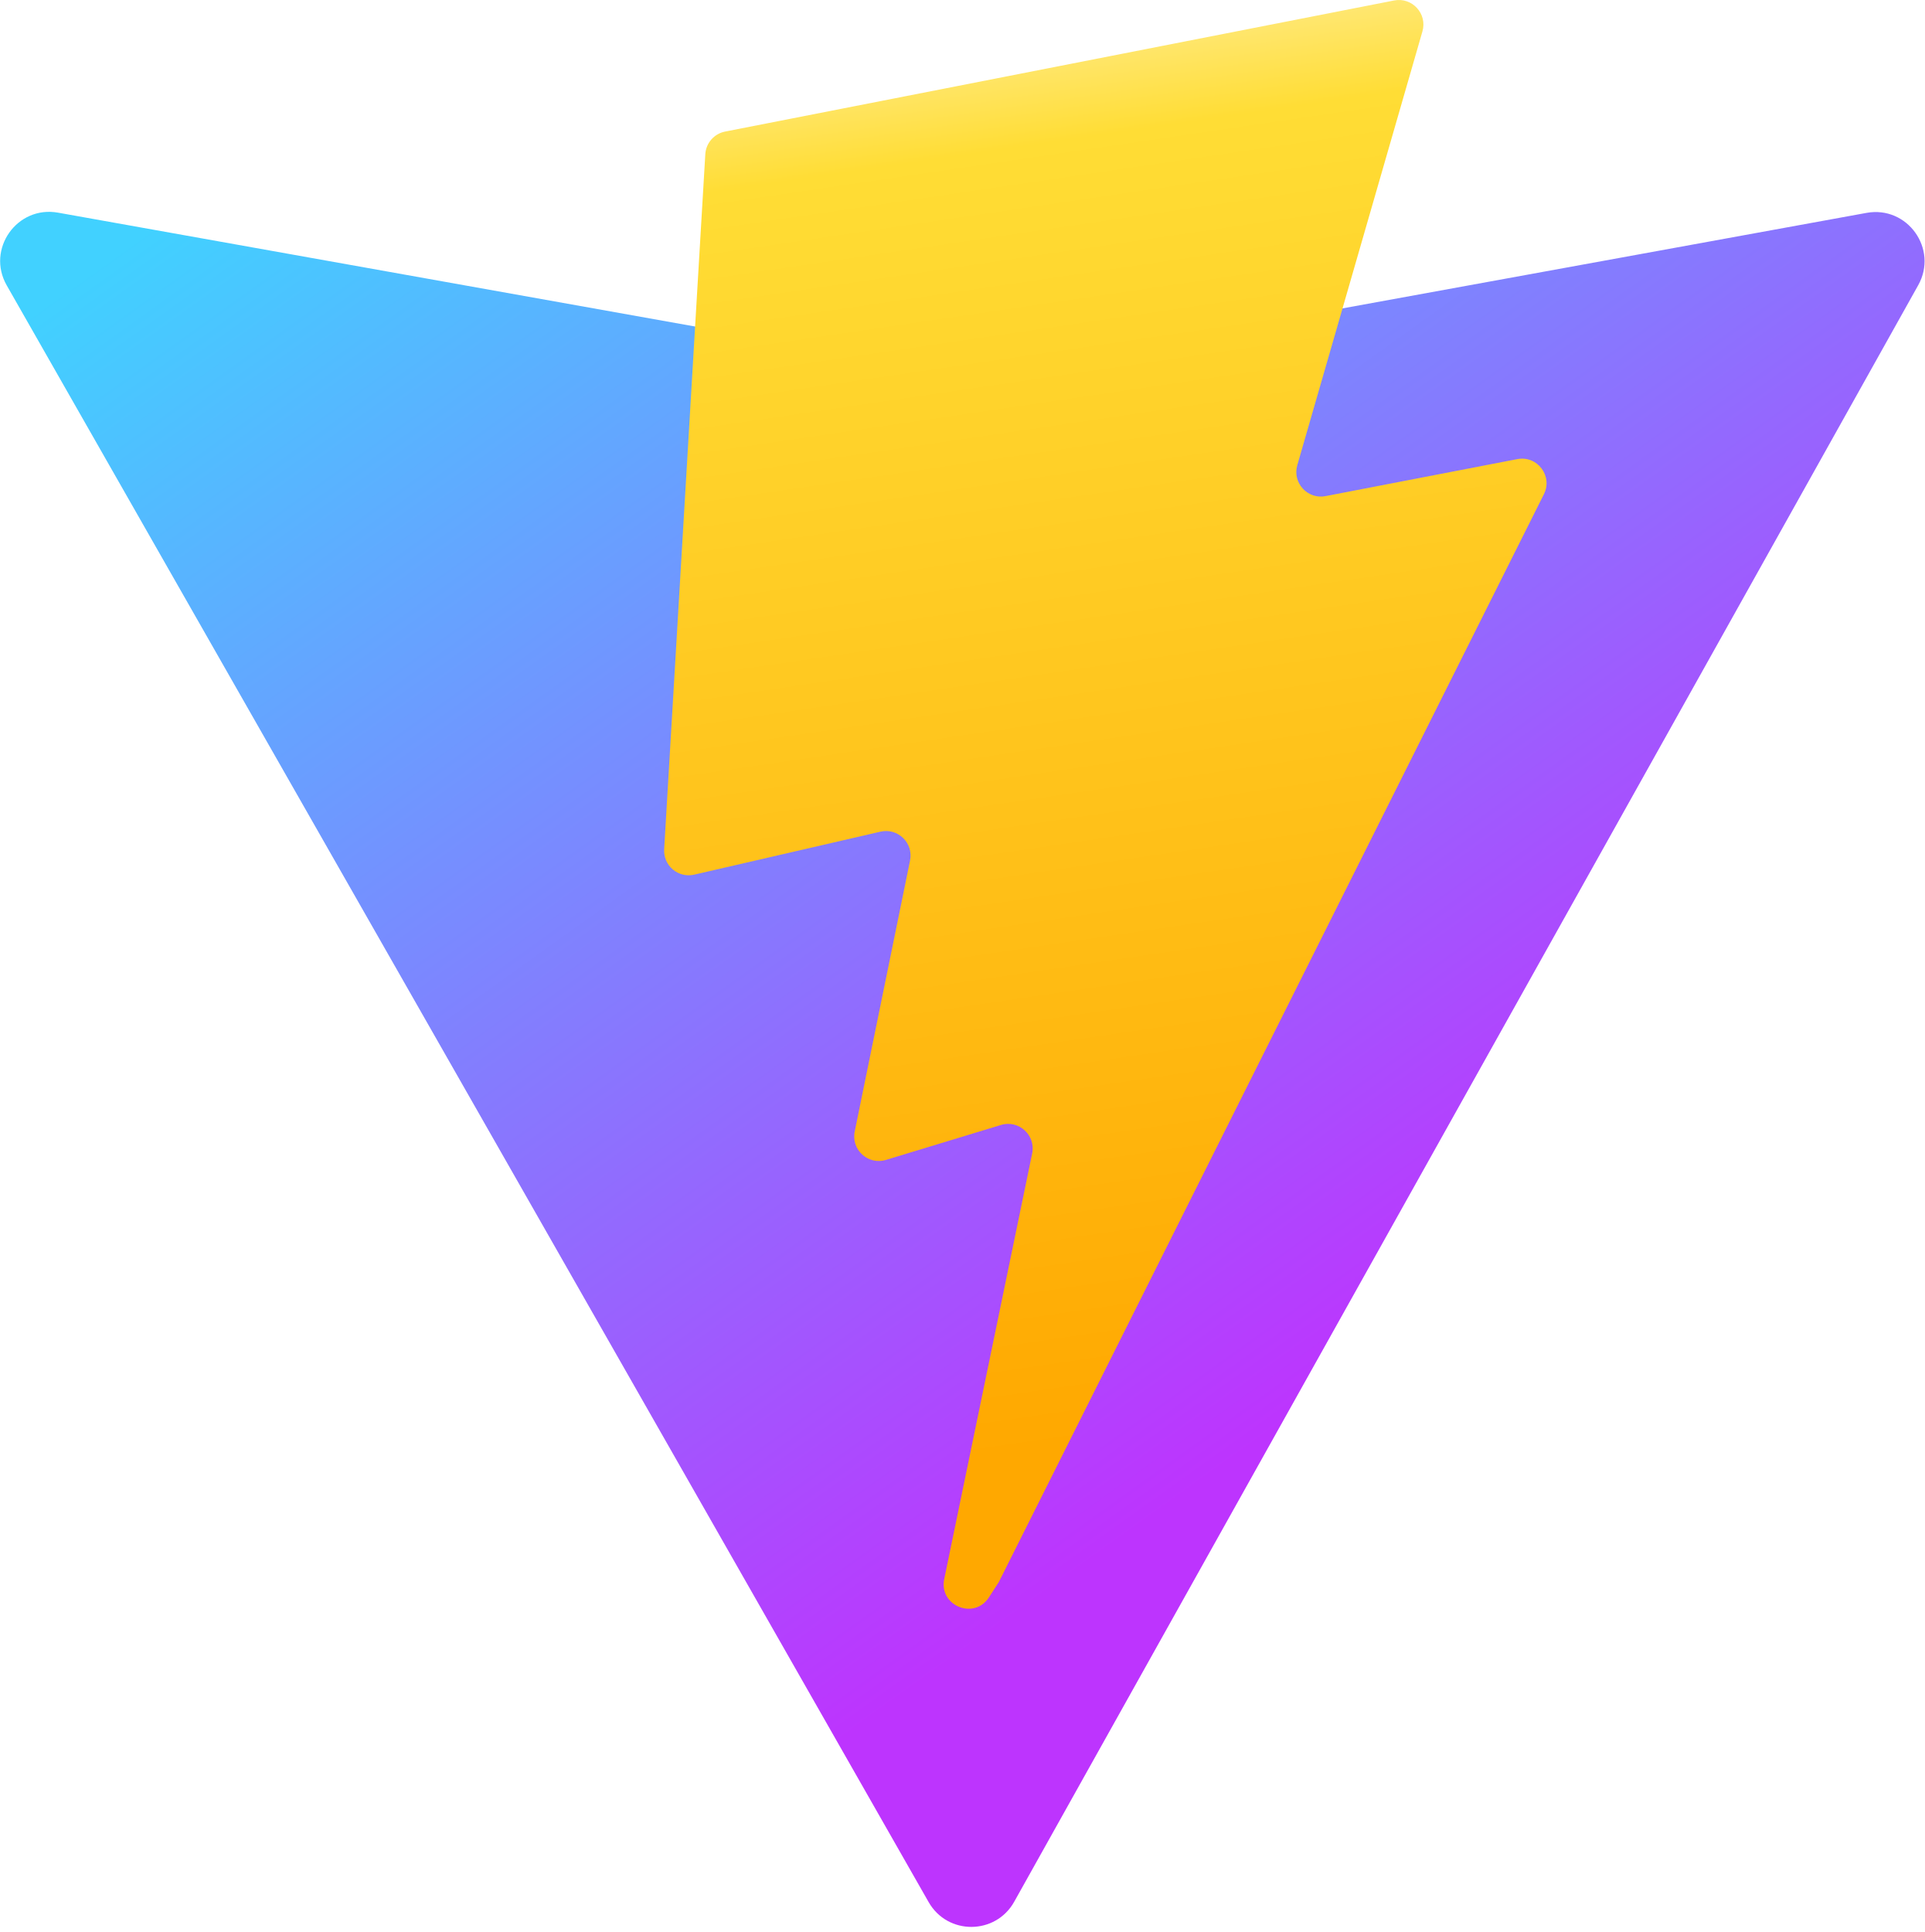
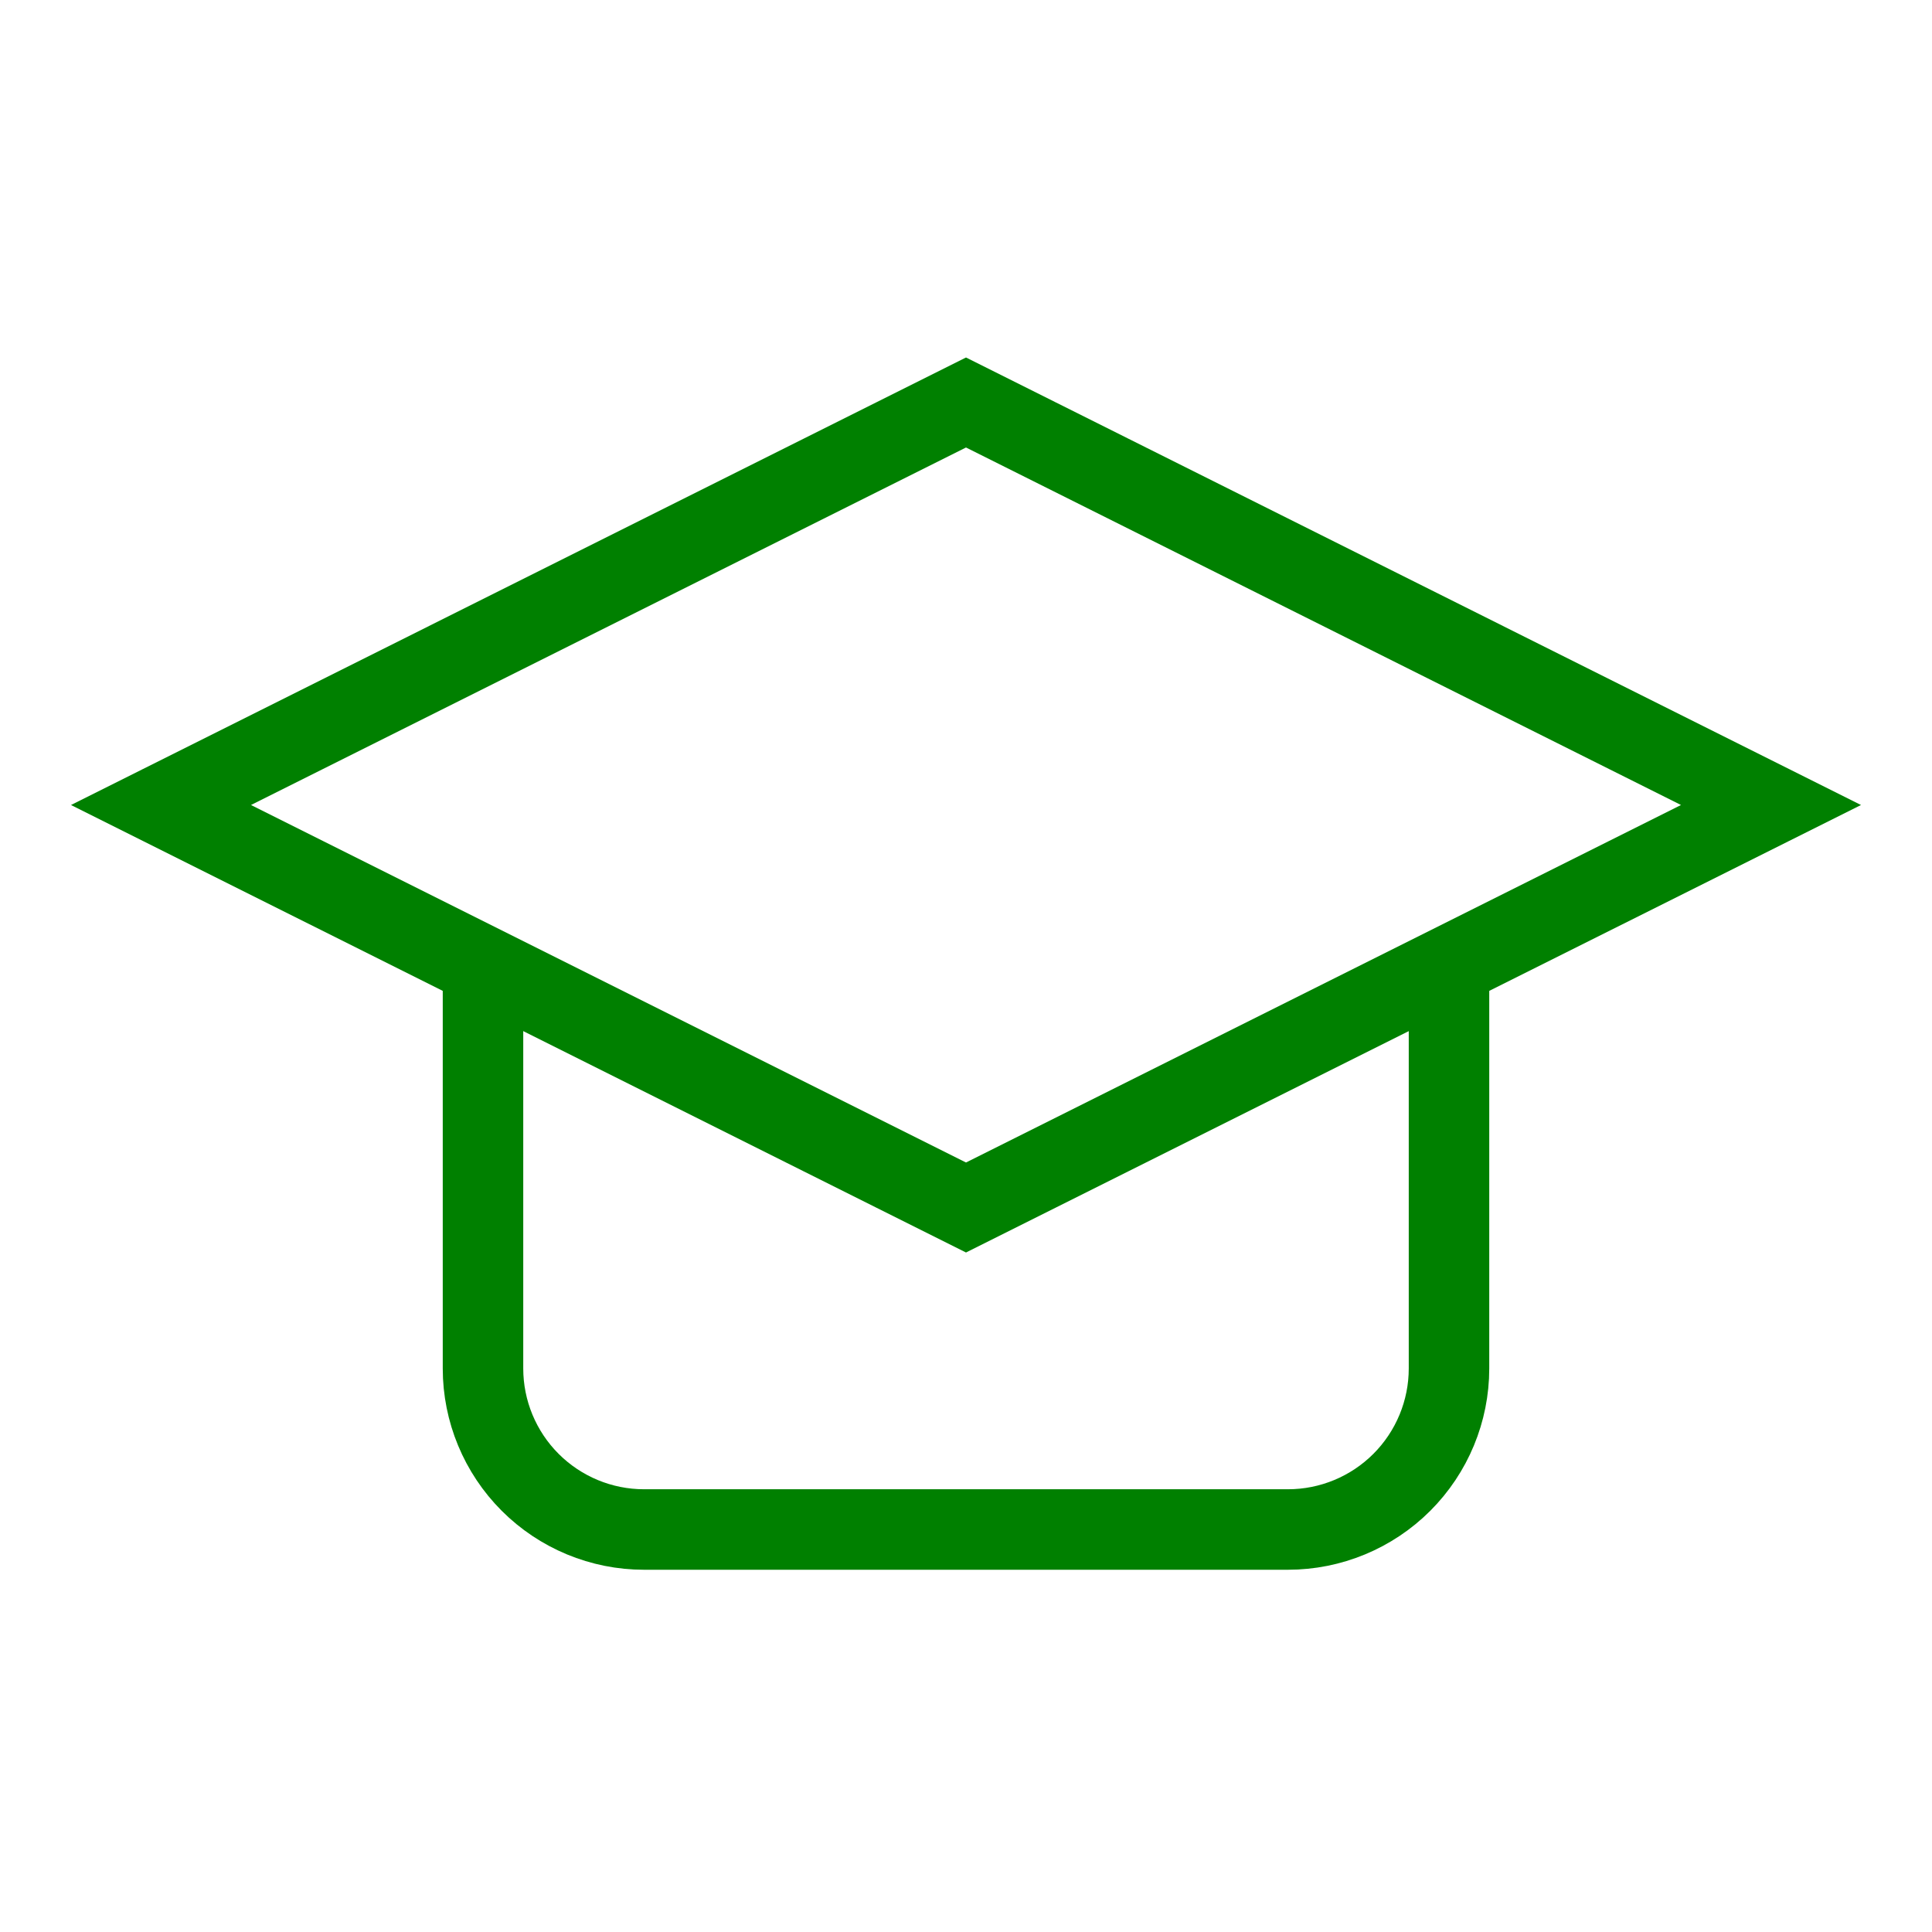
- <svg xmlns="http://www.w3.org/2000/svg" aria-hidden="true" role="img" class="iconify iconify--logos" width="31.88" height="32" preserveAspectRatio="xMidYMid meet" viewBox="0 0 256 257">
-   <defs>
-     <linearGradient id="IconifyId1813088fe1fbc01fb466" x1="-.828%" x2="57.636%" y1="7.652%" y2="78.411%">
-       <stop offset="0%" stop-color="#41D1FF" />
-       <stop offset="100%" stop-color="#BD34FE" />
-     </linearGradient>
-     <linearGradient id="IconifyId1813088fe1fbc01fb467" x1="43.376%" x2="50.316%" y1="2.242%" y2="89.03%">
-       <stop offset="0%" stop-color="#FFEA83" />
-       <stop offset="8.333%" stop-color="#FFDD35" />
-       <stop offset="100%" stop-color="#FFA800" />
-     </linearGradient>
-   </defs>
-   <path fill="url(#IconifyId1813088fe1fbc01fb466)" d="M255.153 37.938L134.897 252.976c-2.483 4.44-8.862 4.466-11.382.048L.875 37.958c-2.746-4.814 1.371-10.646 6.827-9.67l120.385 21.517a6.537 6.537 0 0 0 2.322-.004l117.867-21.483c5.438-.991 9.574 4.796 6.877 9.62Z" />
-   <path fill="url(#IconifyId1813088fe1fbc01fb467)" d="M185.432.063L96.44 17.501a3.268 3.268 0 0 0-2.634 3.014l-5.474 92.456a3.268 3.268 0 0 0 3.997 3.378l24.777-5.718c2.318-.535 4.413 1.507 3.936 3.838l-7.361 36.047c-.495 2.426 1.782 4.5 4.151 3.78l15.304-4.649c2.372-.72 4.652 1.36 4.15 3.788l-11.698 56.621c-.732 3.542 3.979 5.473 5.943 2.437l1.313-2.028l72.516-144.72c1.215-2.423-.88-5.186-3.54-4.672l-25.505 4.922c-2.396.462-4.435-1.77-3.759-4.114l16.646-57.705c.677-2.35-1.37-4.583-3.769-4.113Z" />
+ <svg xmlns="http://www.w3.org/2000/svg" width="24" height="24" viewBox="0 0 24 24" fill="none" stroke="green" strokeWidth="2" strokeLinecap="round" strokeLinejoin="round">
+   <path d="M22 10L12 15L2 10L12 5L22 10Z" />
+   <path d="M6 12V17C6 17.53 6.211 18.039 6.586 18.414C6.961 18.789 7.47 19 8 19H16C16.53 19 17.039 18.789 17.414 18.414C17.789 18.039 18 17.53 18 17V12" />
</svg>
